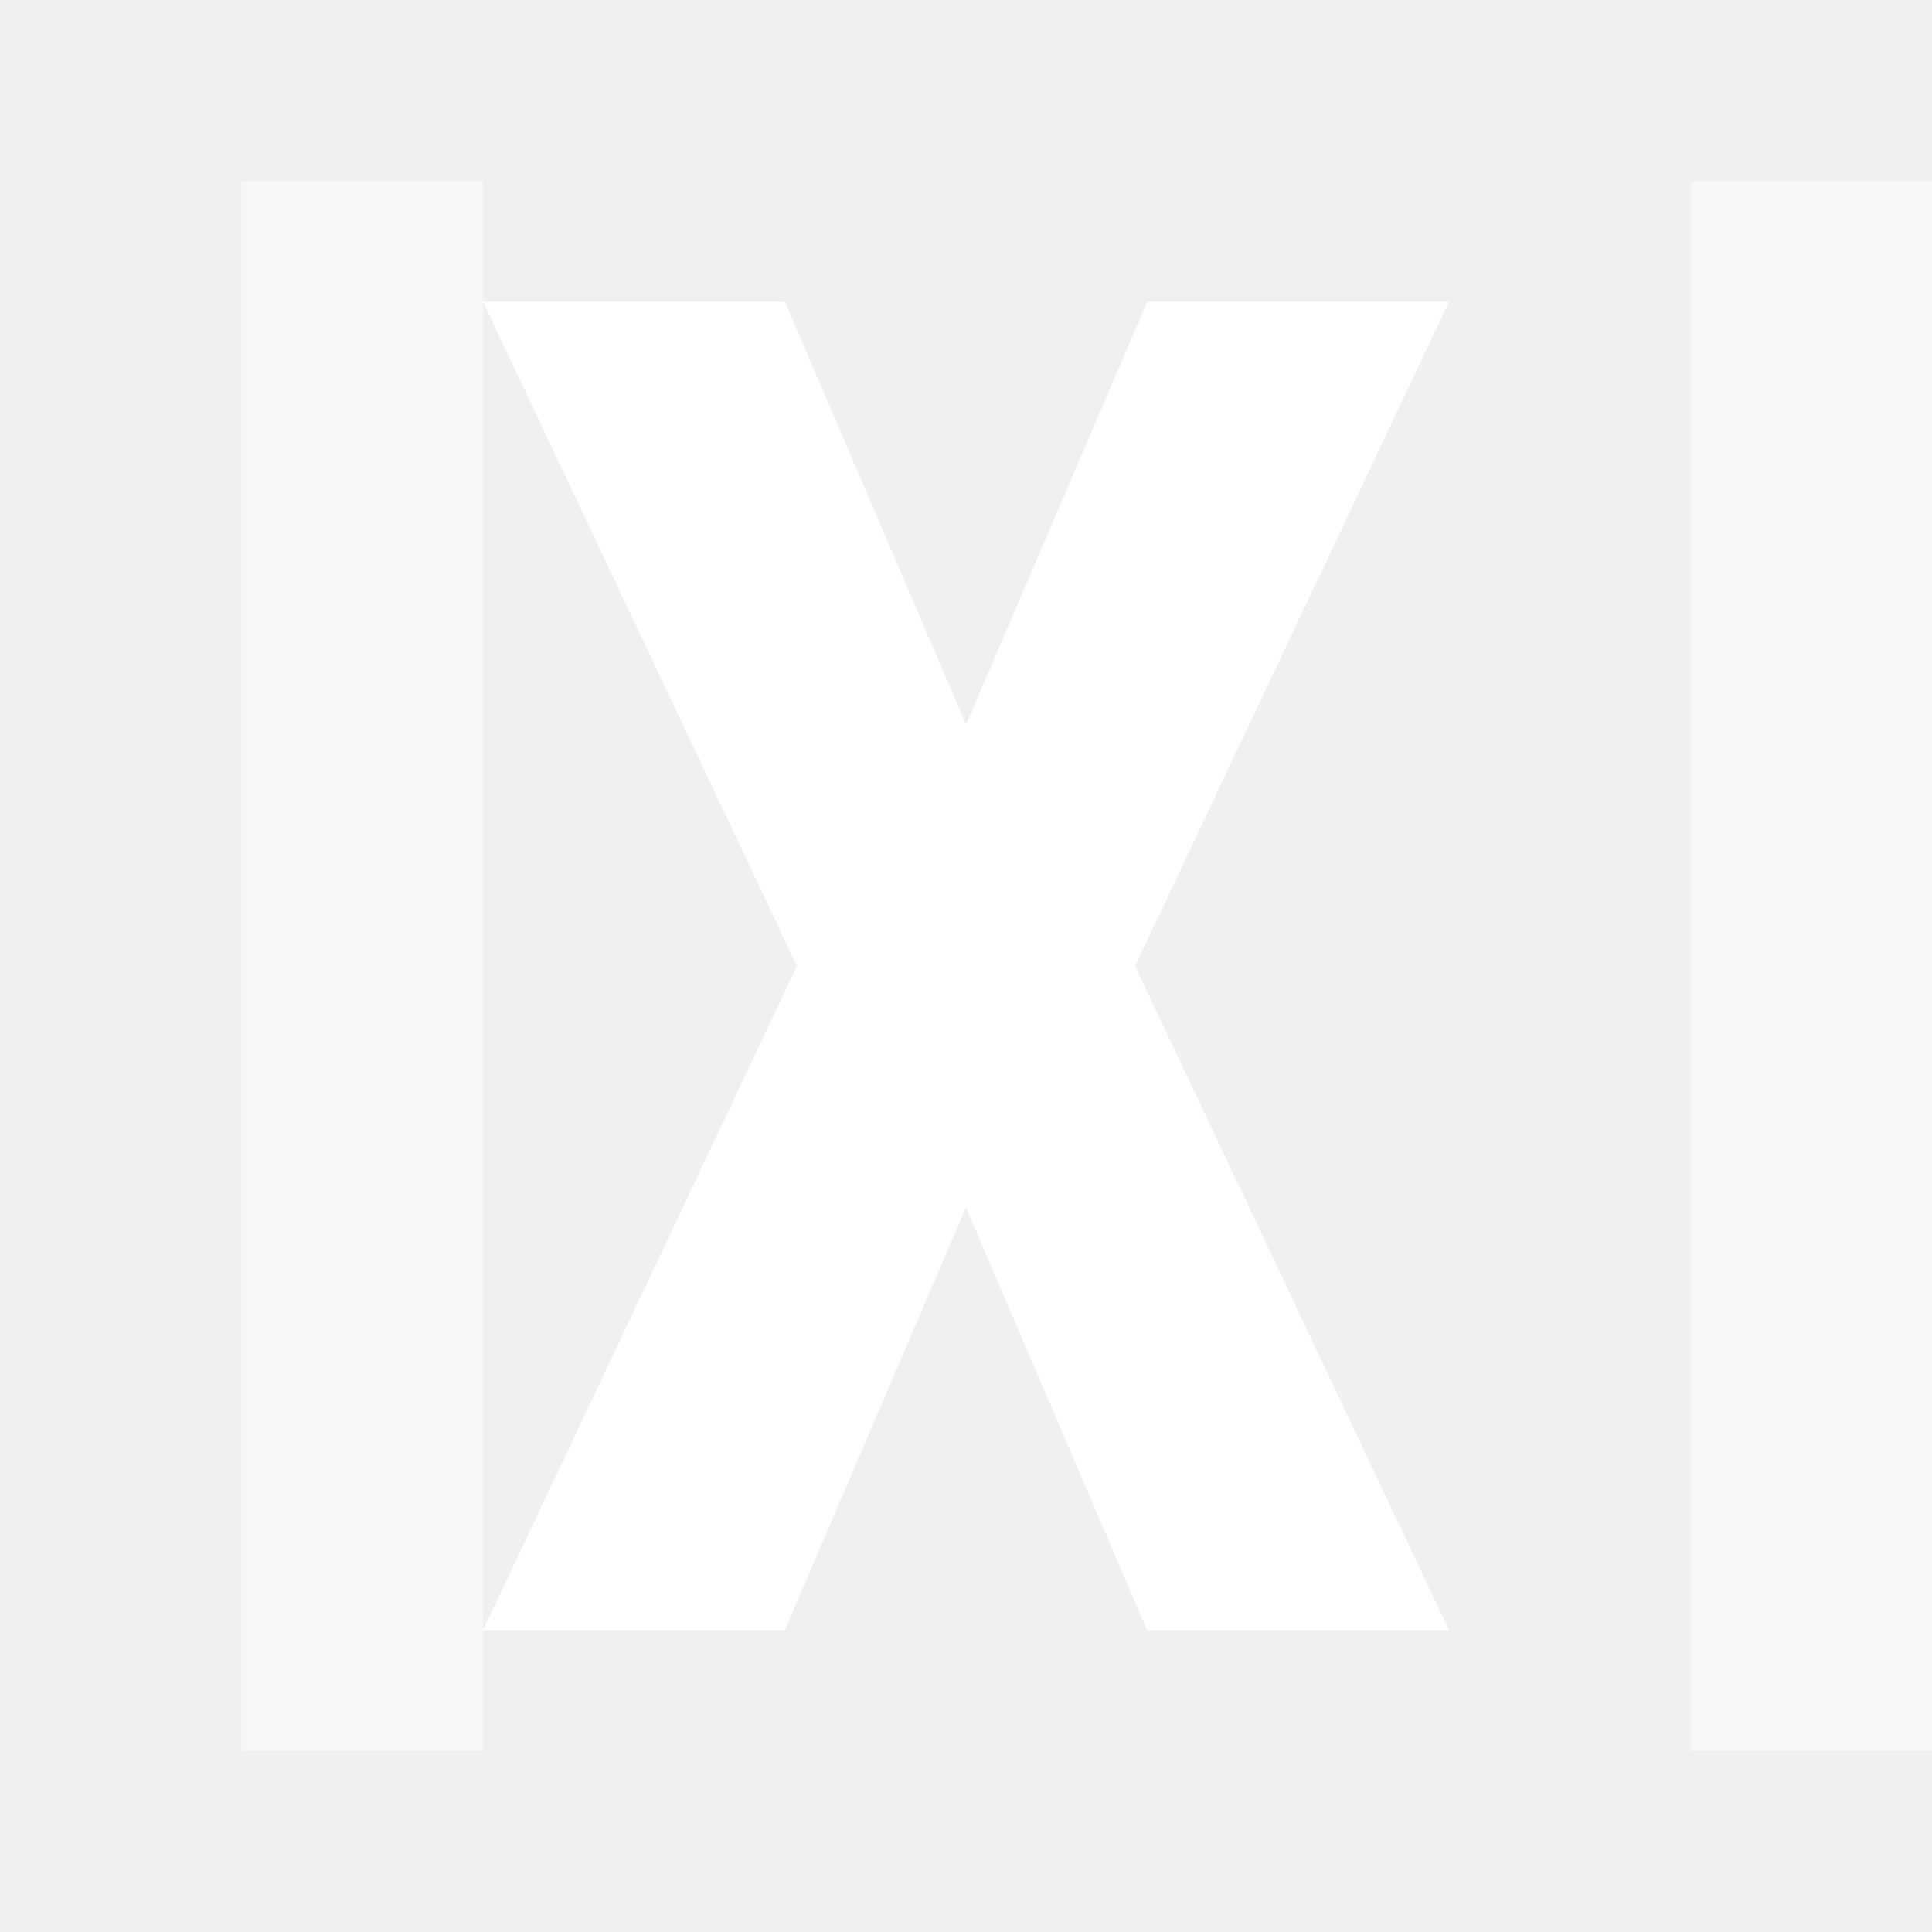
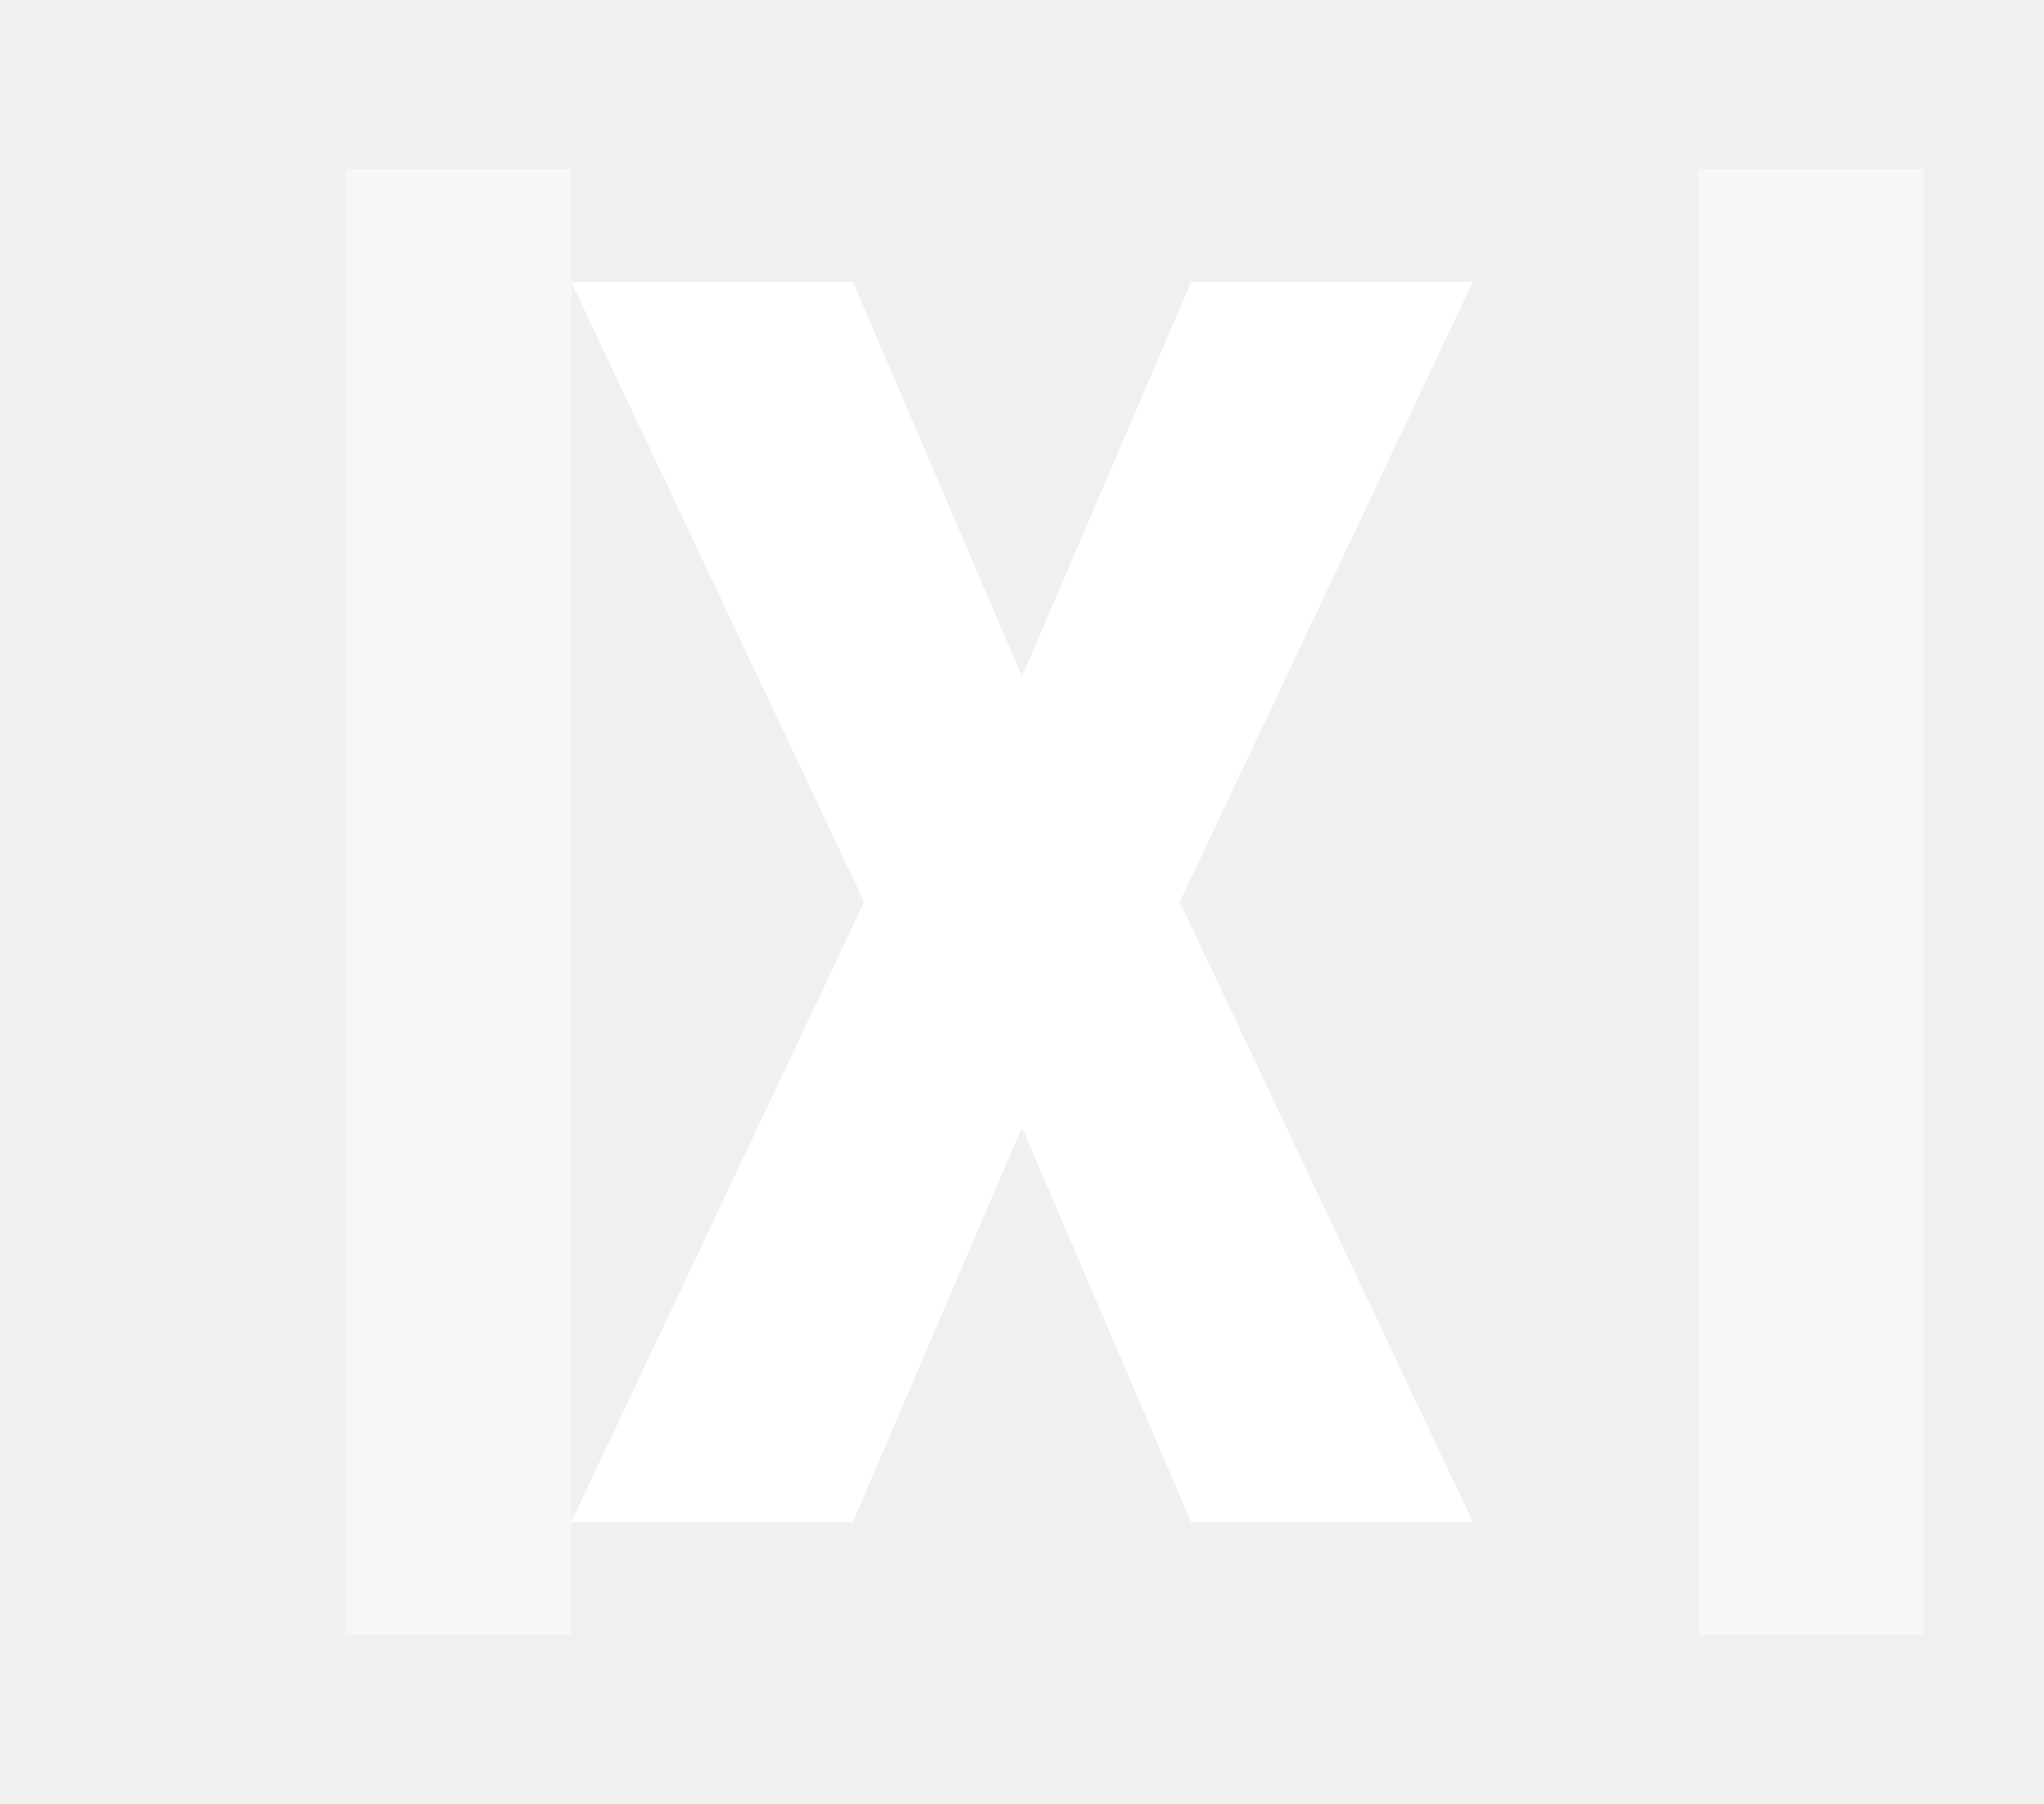
- <svg xmlns="http://www.w3.org/2000/svg" viewBox="0 0 32 32" fill="none">
+ <svg xmlns="http://www.w3.org/2000/svg" width="17" height="15" viewBox="0 0 32 32" fill="none">
  <path d="M8 5h5l3 7 3-7h5l-5.2 11L24 27h-5l-3-7-3 7H8l5.2-11L8 5Z" fill="white" />
  <path d="M4 3h4v26H4V3Zm24 0h4v26h-4V3Z" fill="white" opacity=".45" />
</svg>
